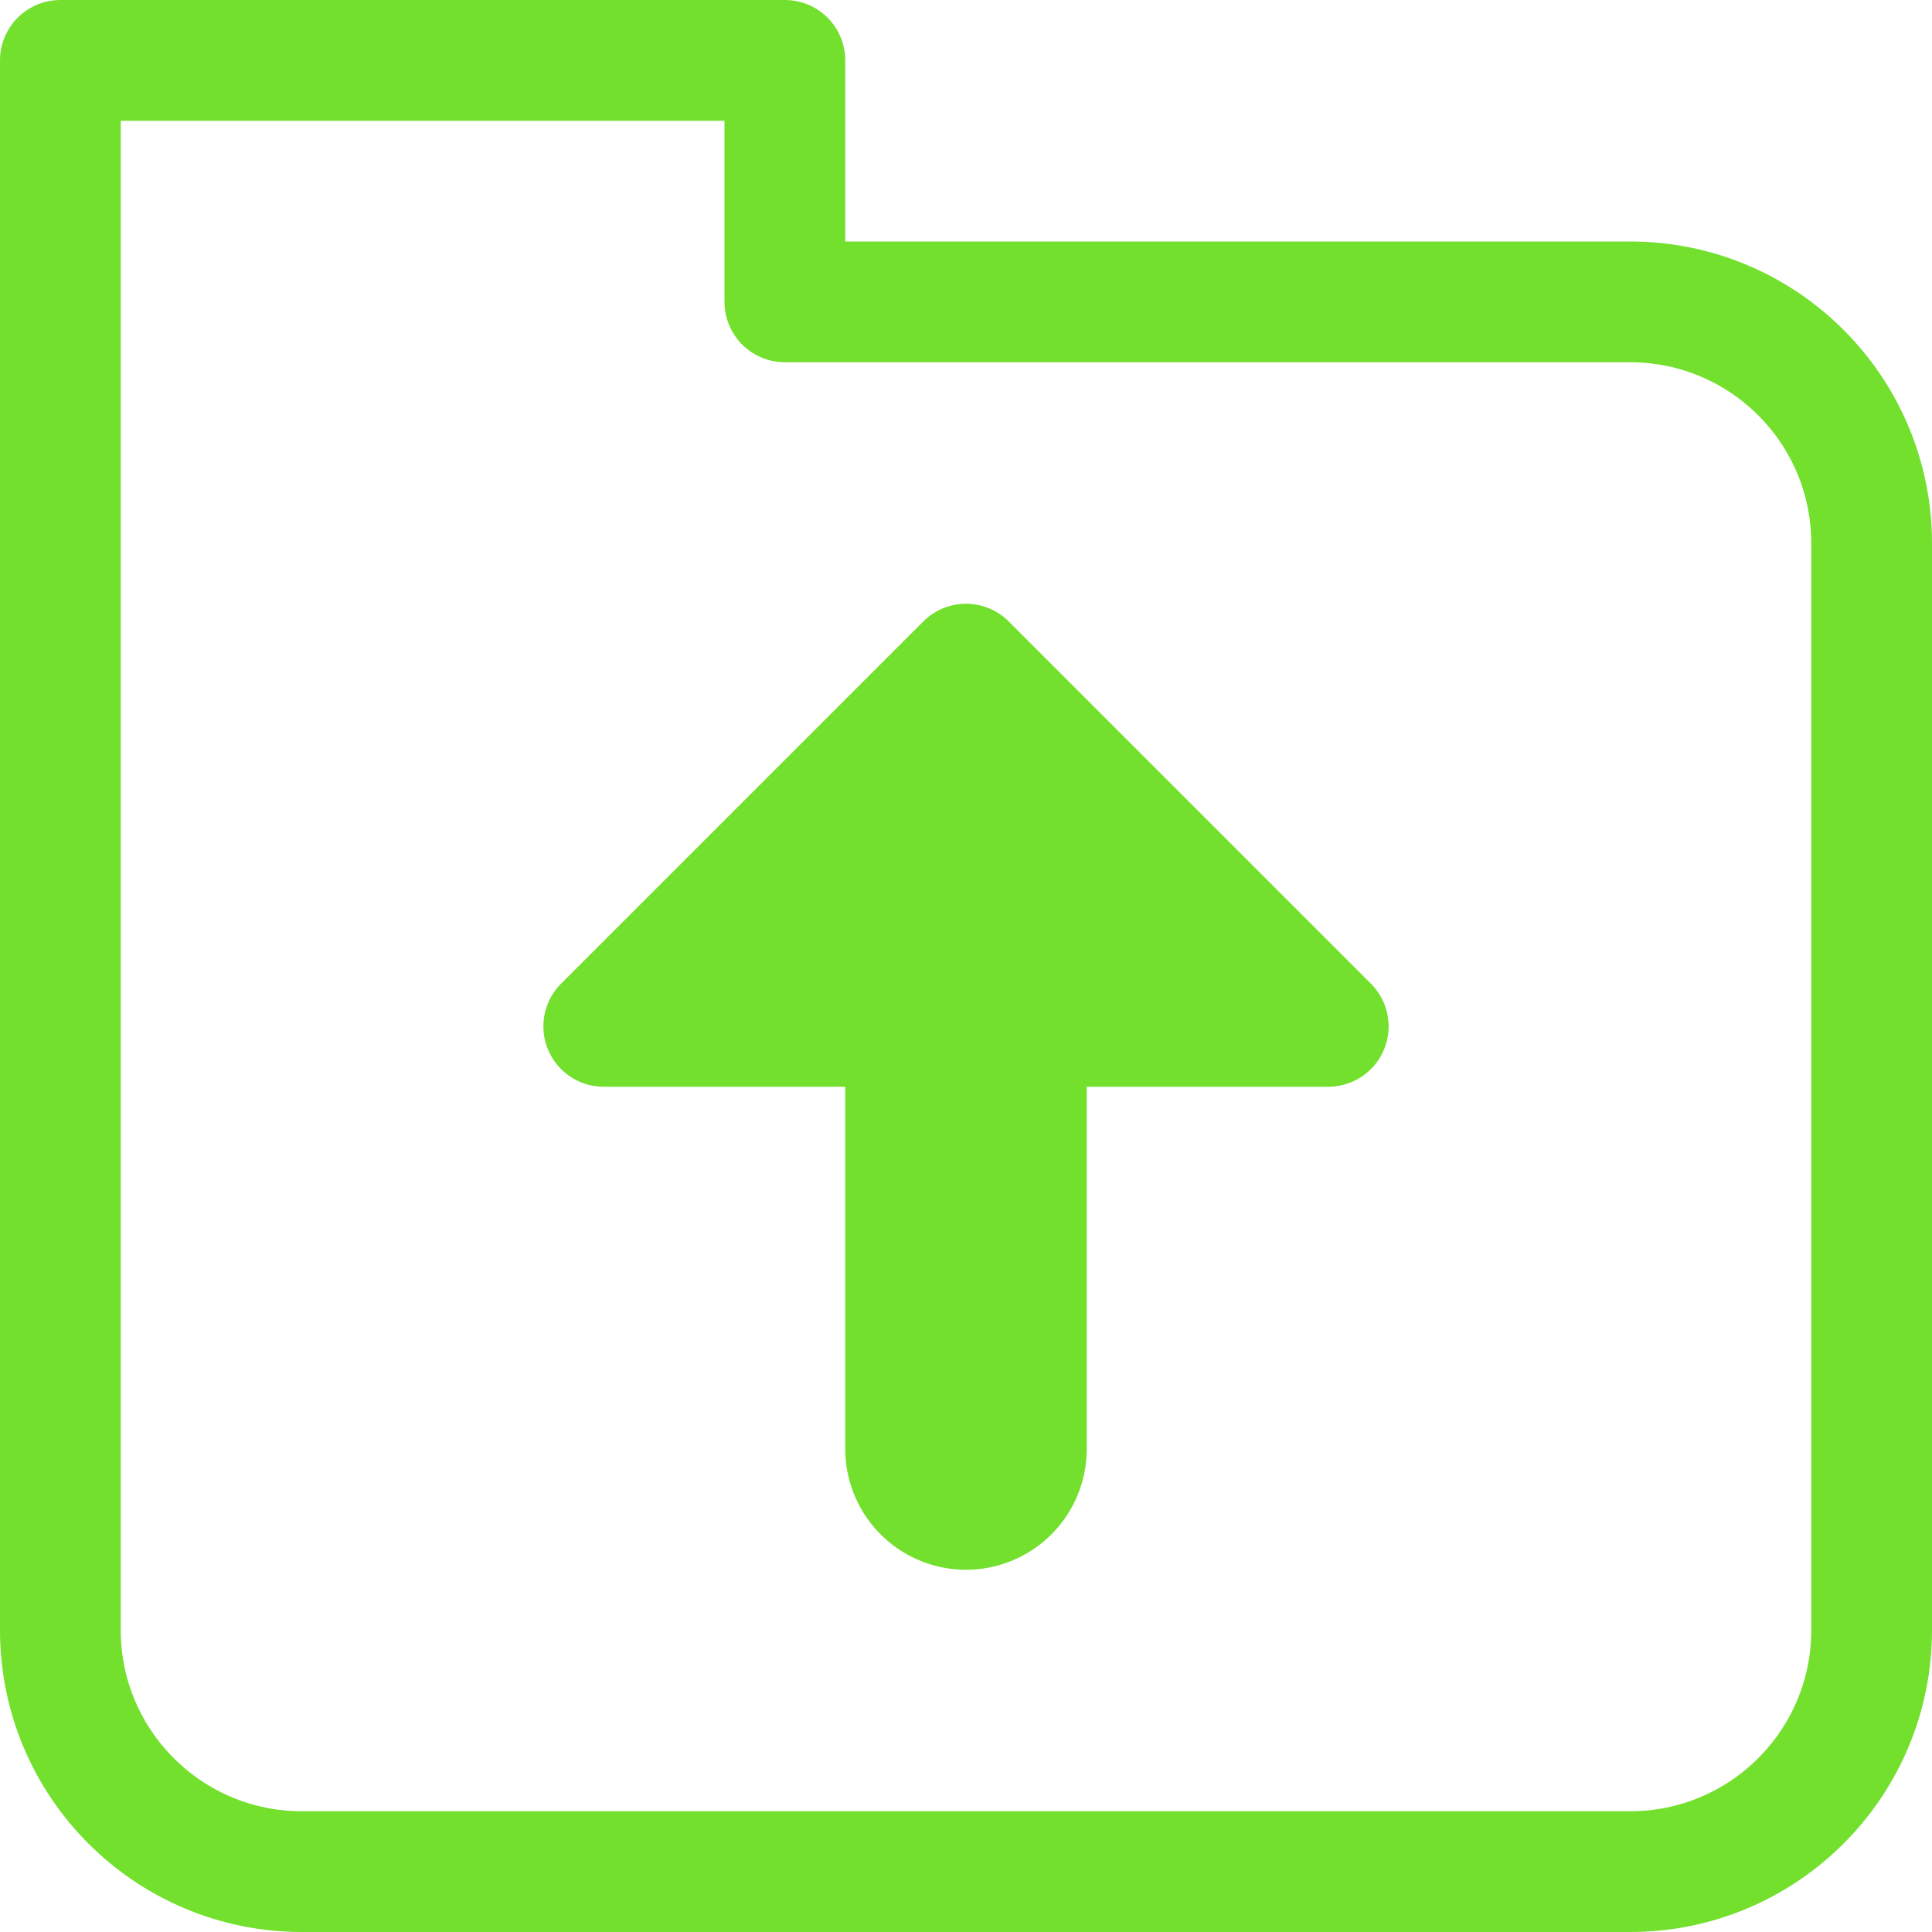
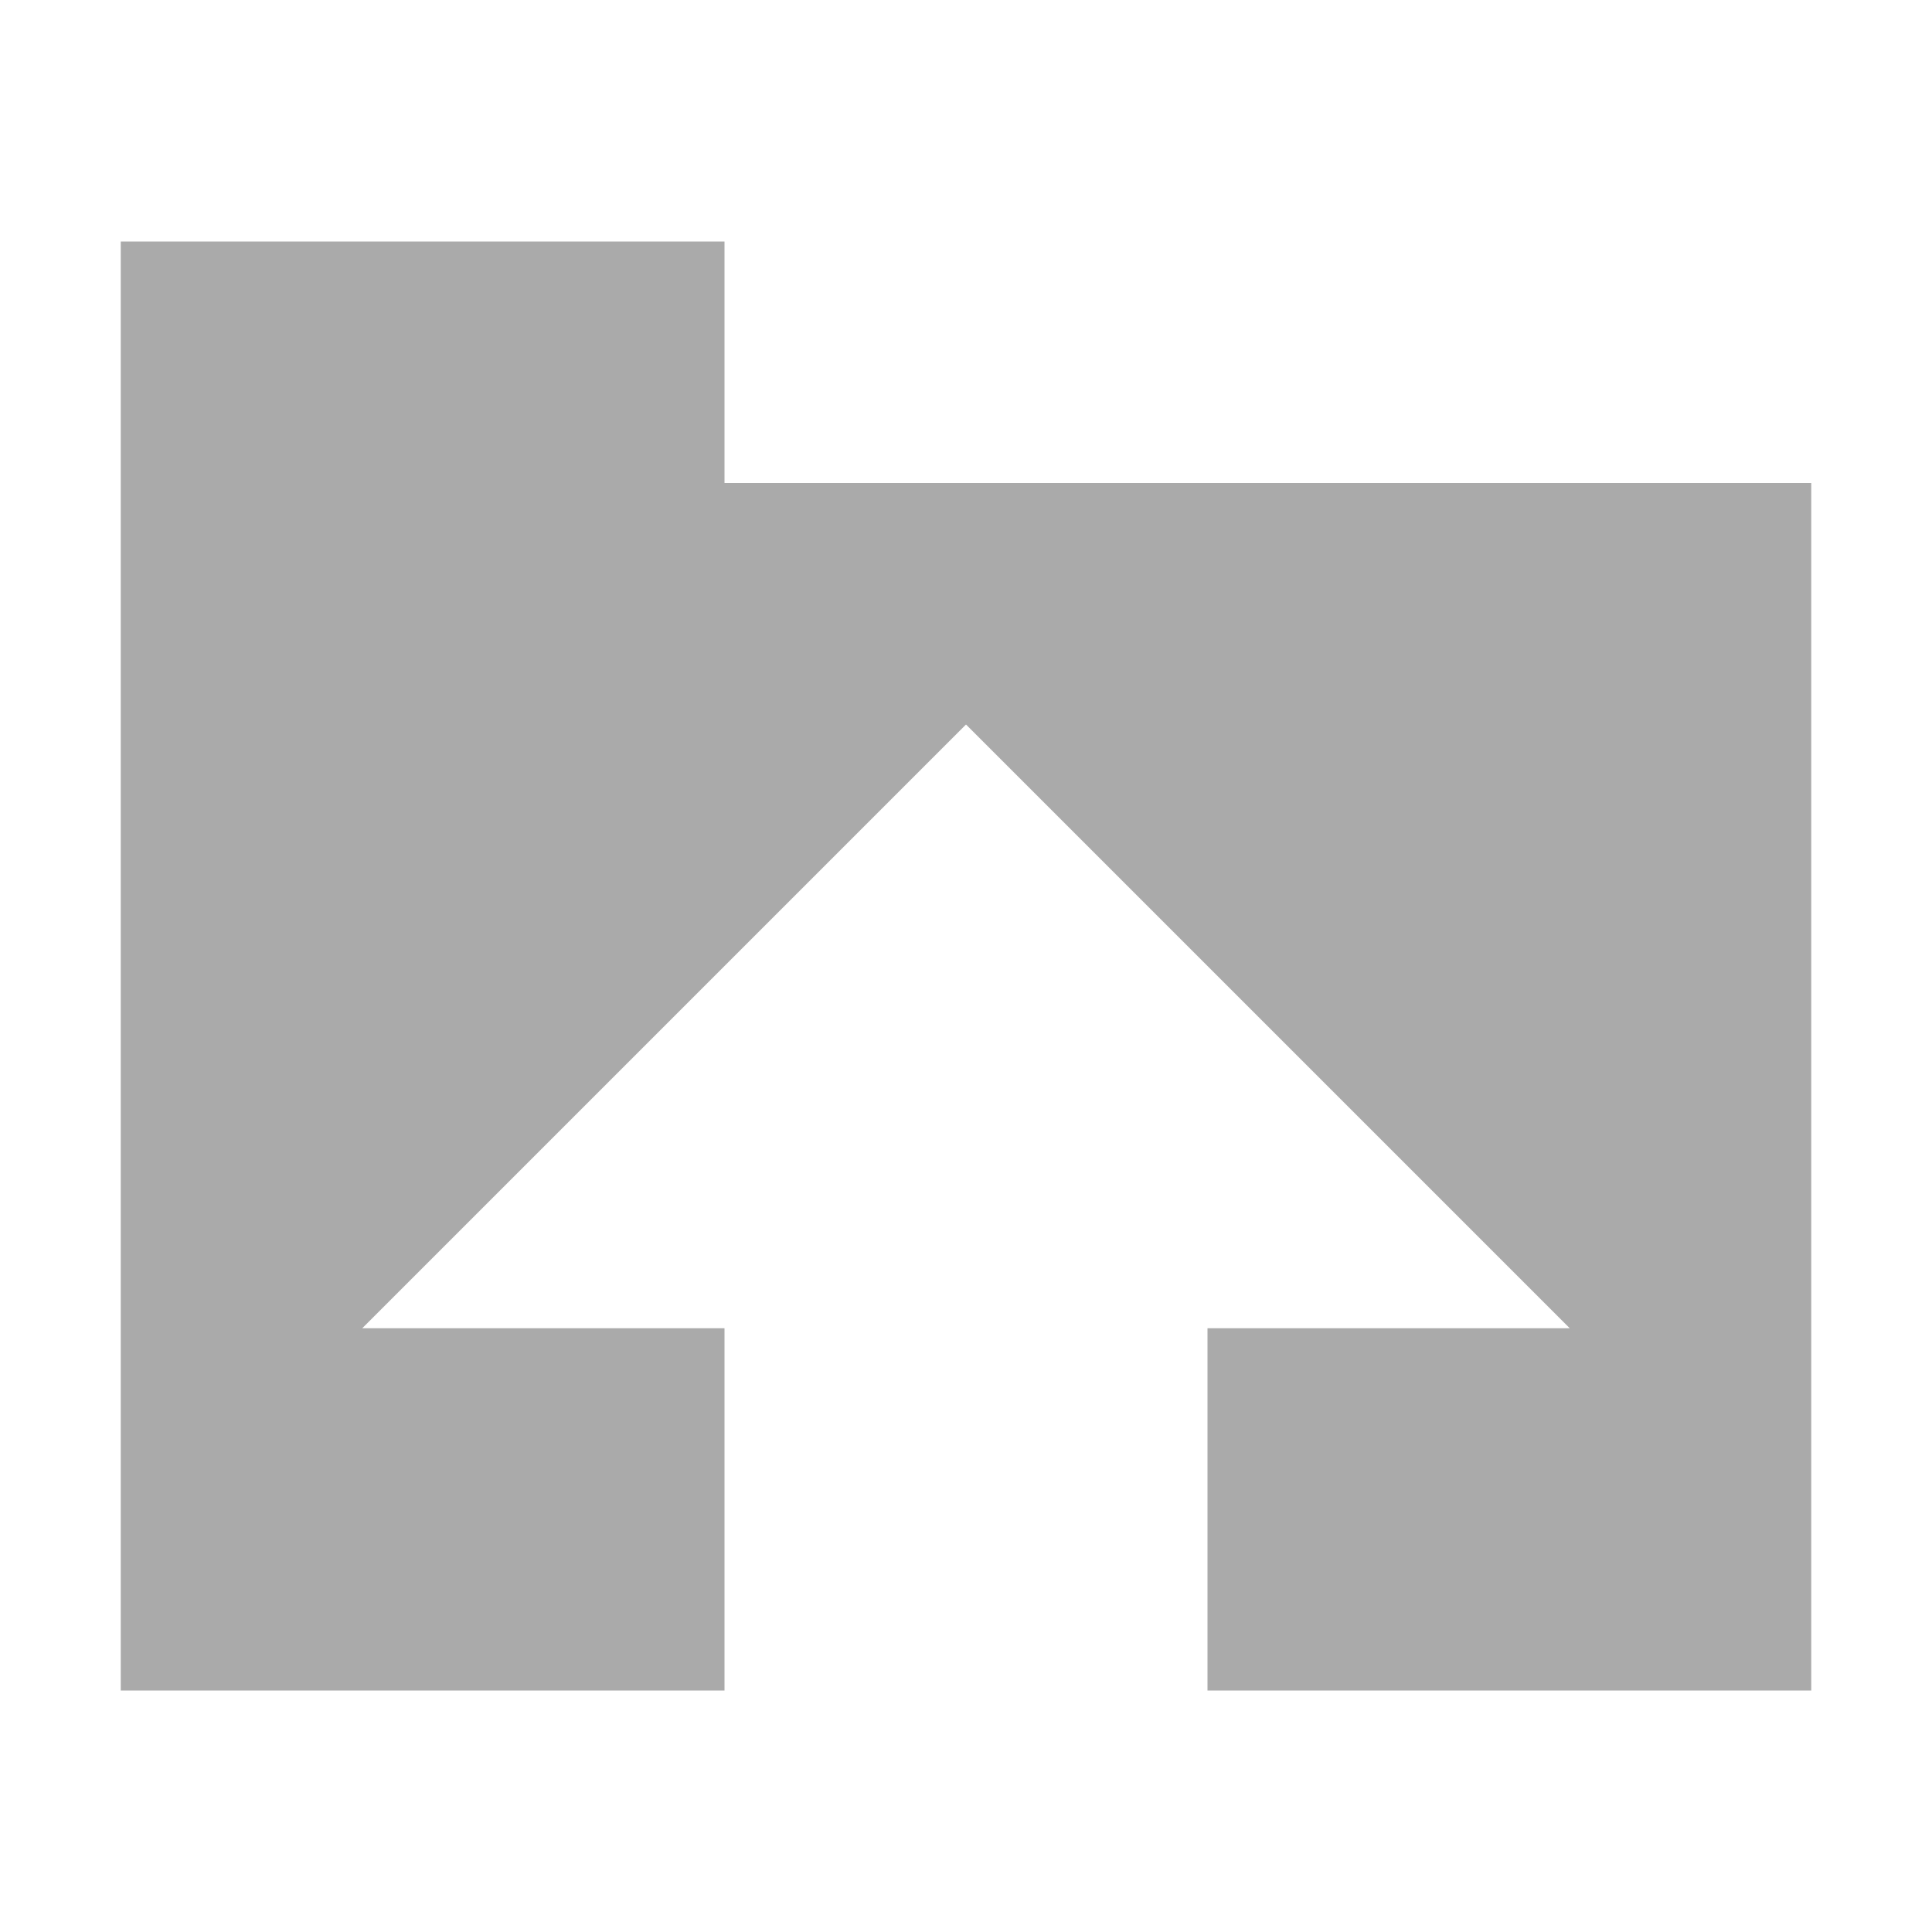
- <svg xmlns="http://www.w3.org/2000/svg" version="1.1" width="64" height="64">
-   <g stroke="#72e02d" stroke-width="8" stroke-linecap="round" stroke-linejoin="round" fill="none">
-     <path stroke-width="4" d="M 32 32 m -30 -30 l 0 52 a 8 8 0 0 0 8 8 l 44 0 a 8 8 0 0 0 8 -8 l 0 -36 a 8 8 0 0 0 -8 -8 l -28 0 l 0 -8 z" />
-     <path d="M 32 32 m 0 0 l 0 16" />
-     <path stroke-width="4" fill="#72e02d" d="M 32 32 m -12 2 l 12 -12 l 12 12 z" />
+ <svg xmlns="http://www.w3.org/2000/svg" version="1.1" width="32" height="32">
+   <g fill-rule="evenodd" fill="#aaa">
+     <path d="M 2 4 l 0 24 l 10 0 l 0 -6 l -6 0 l 10 -10 l 10 10 l -6 0 l 0 6 l 10 0 l 0 -20 l -18 0 l 0 -4 z" />
  </g>
</svg>
